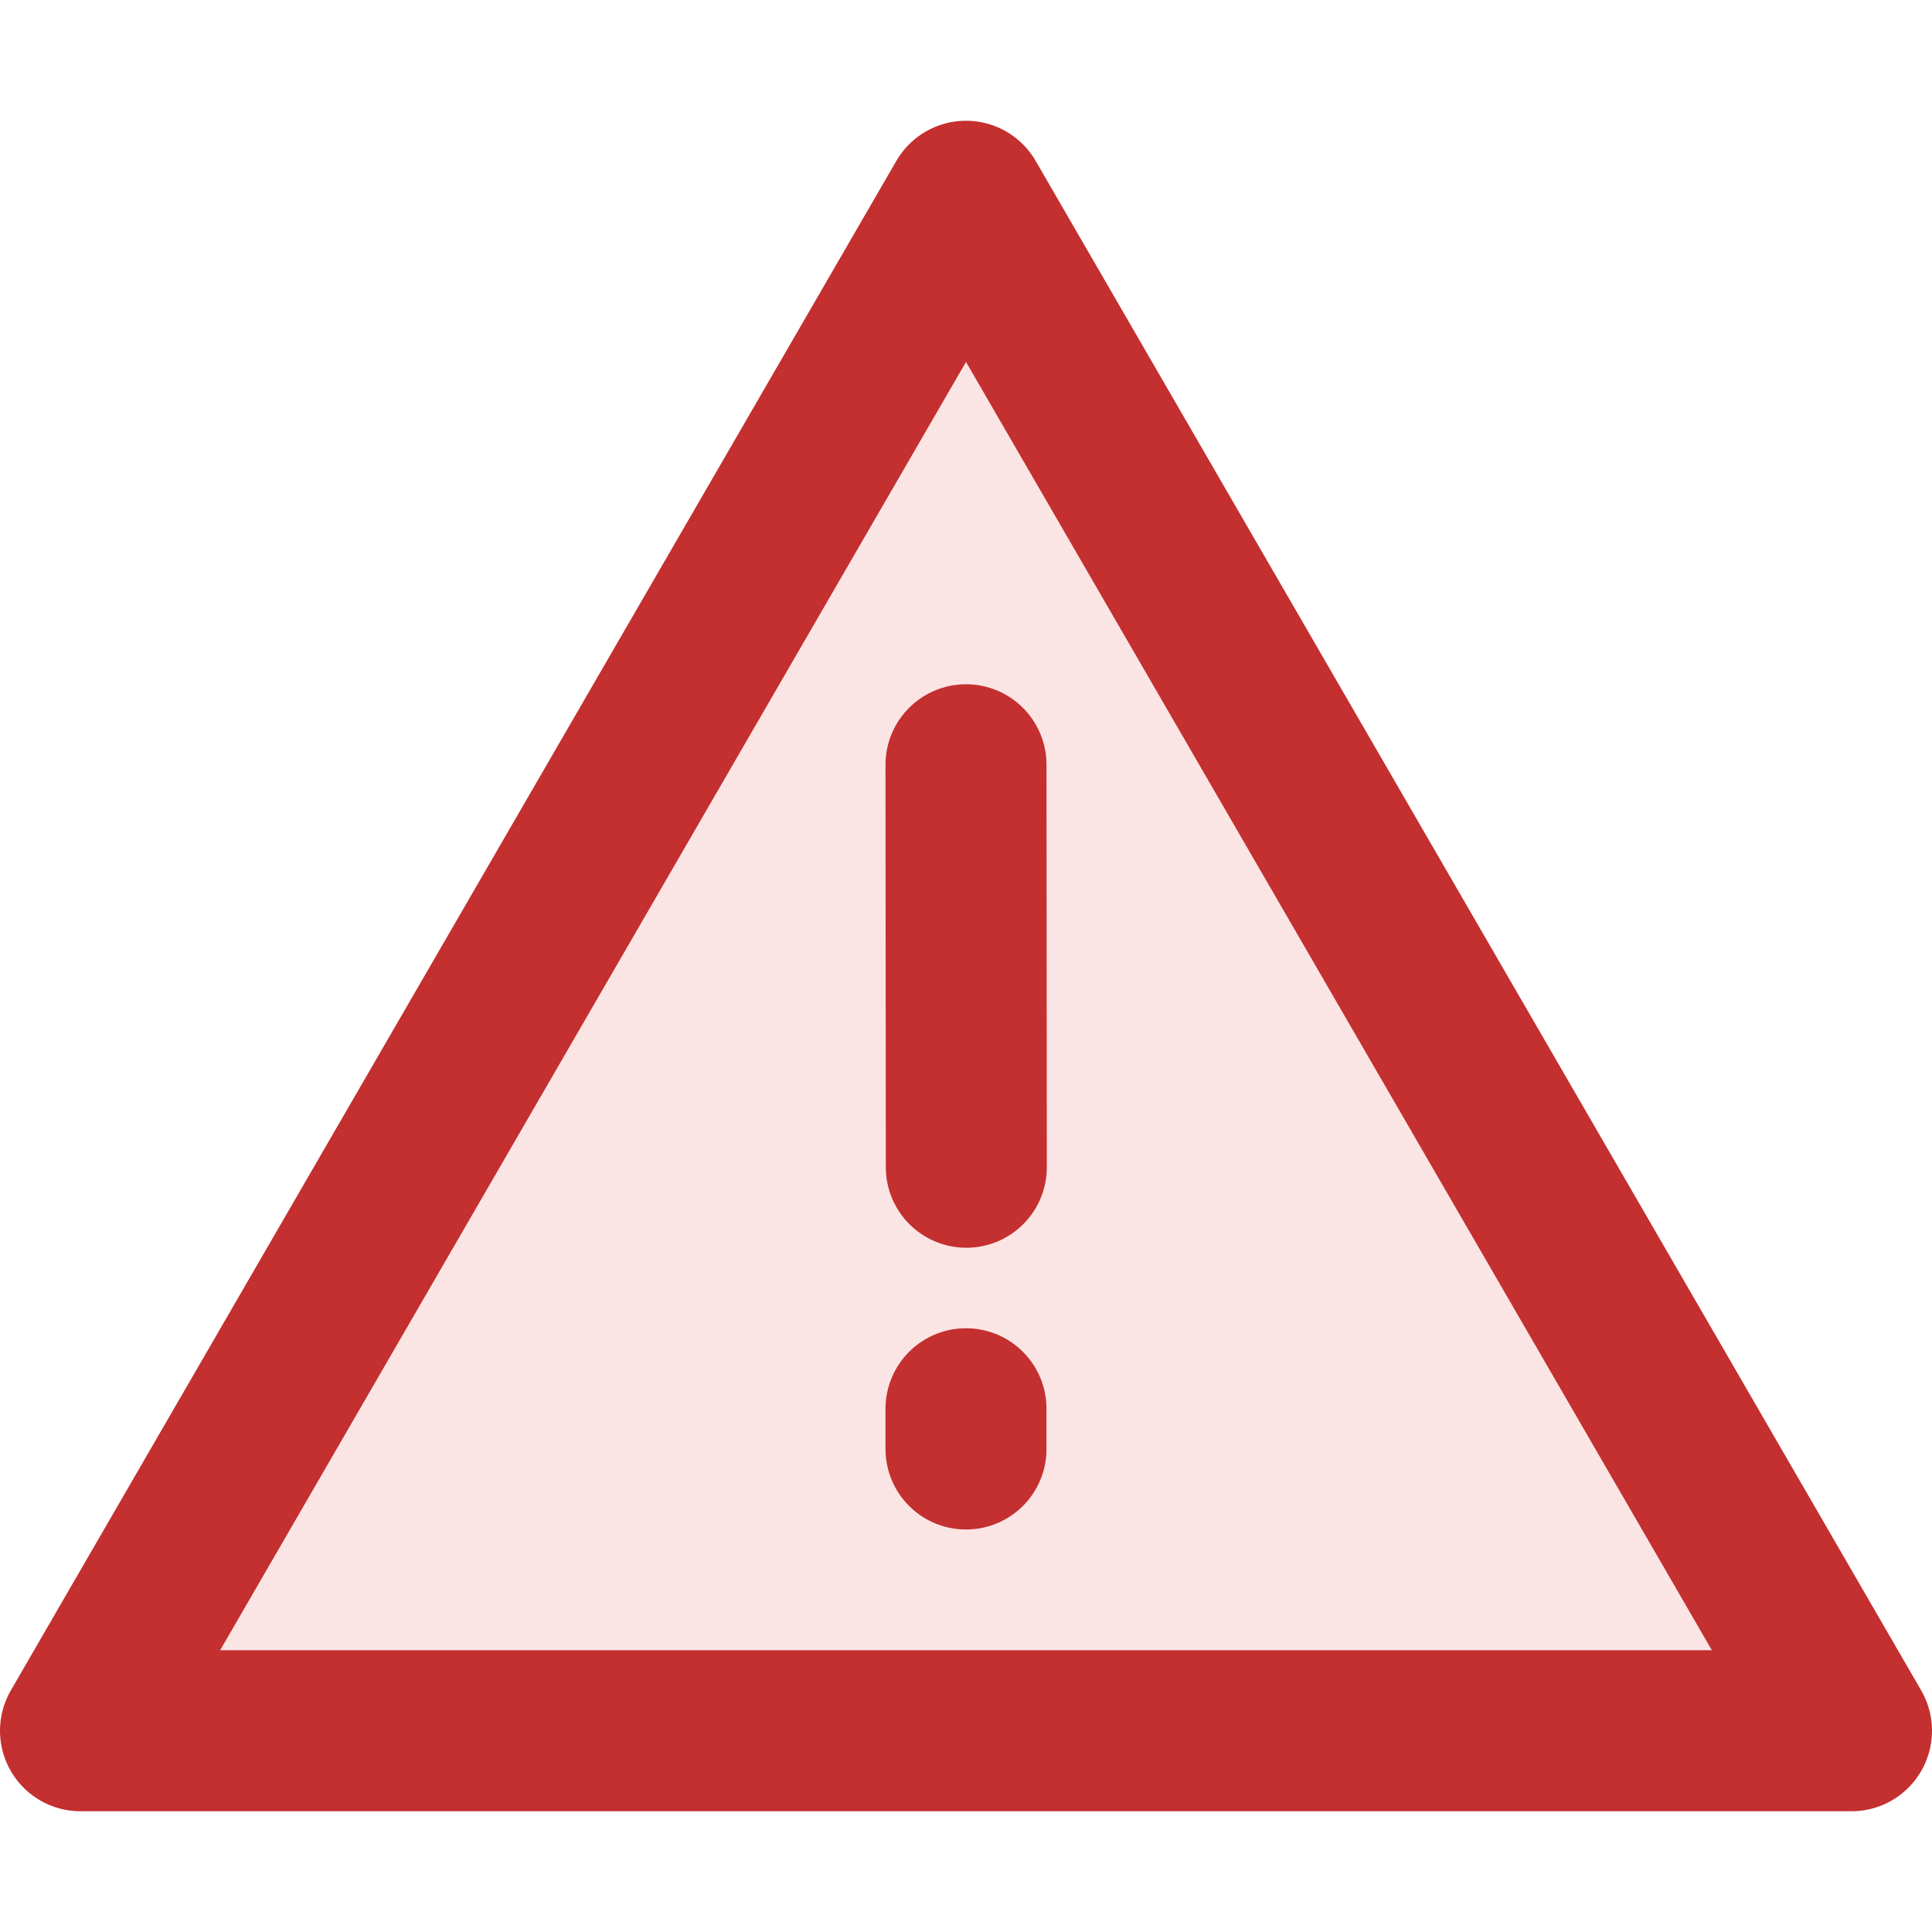
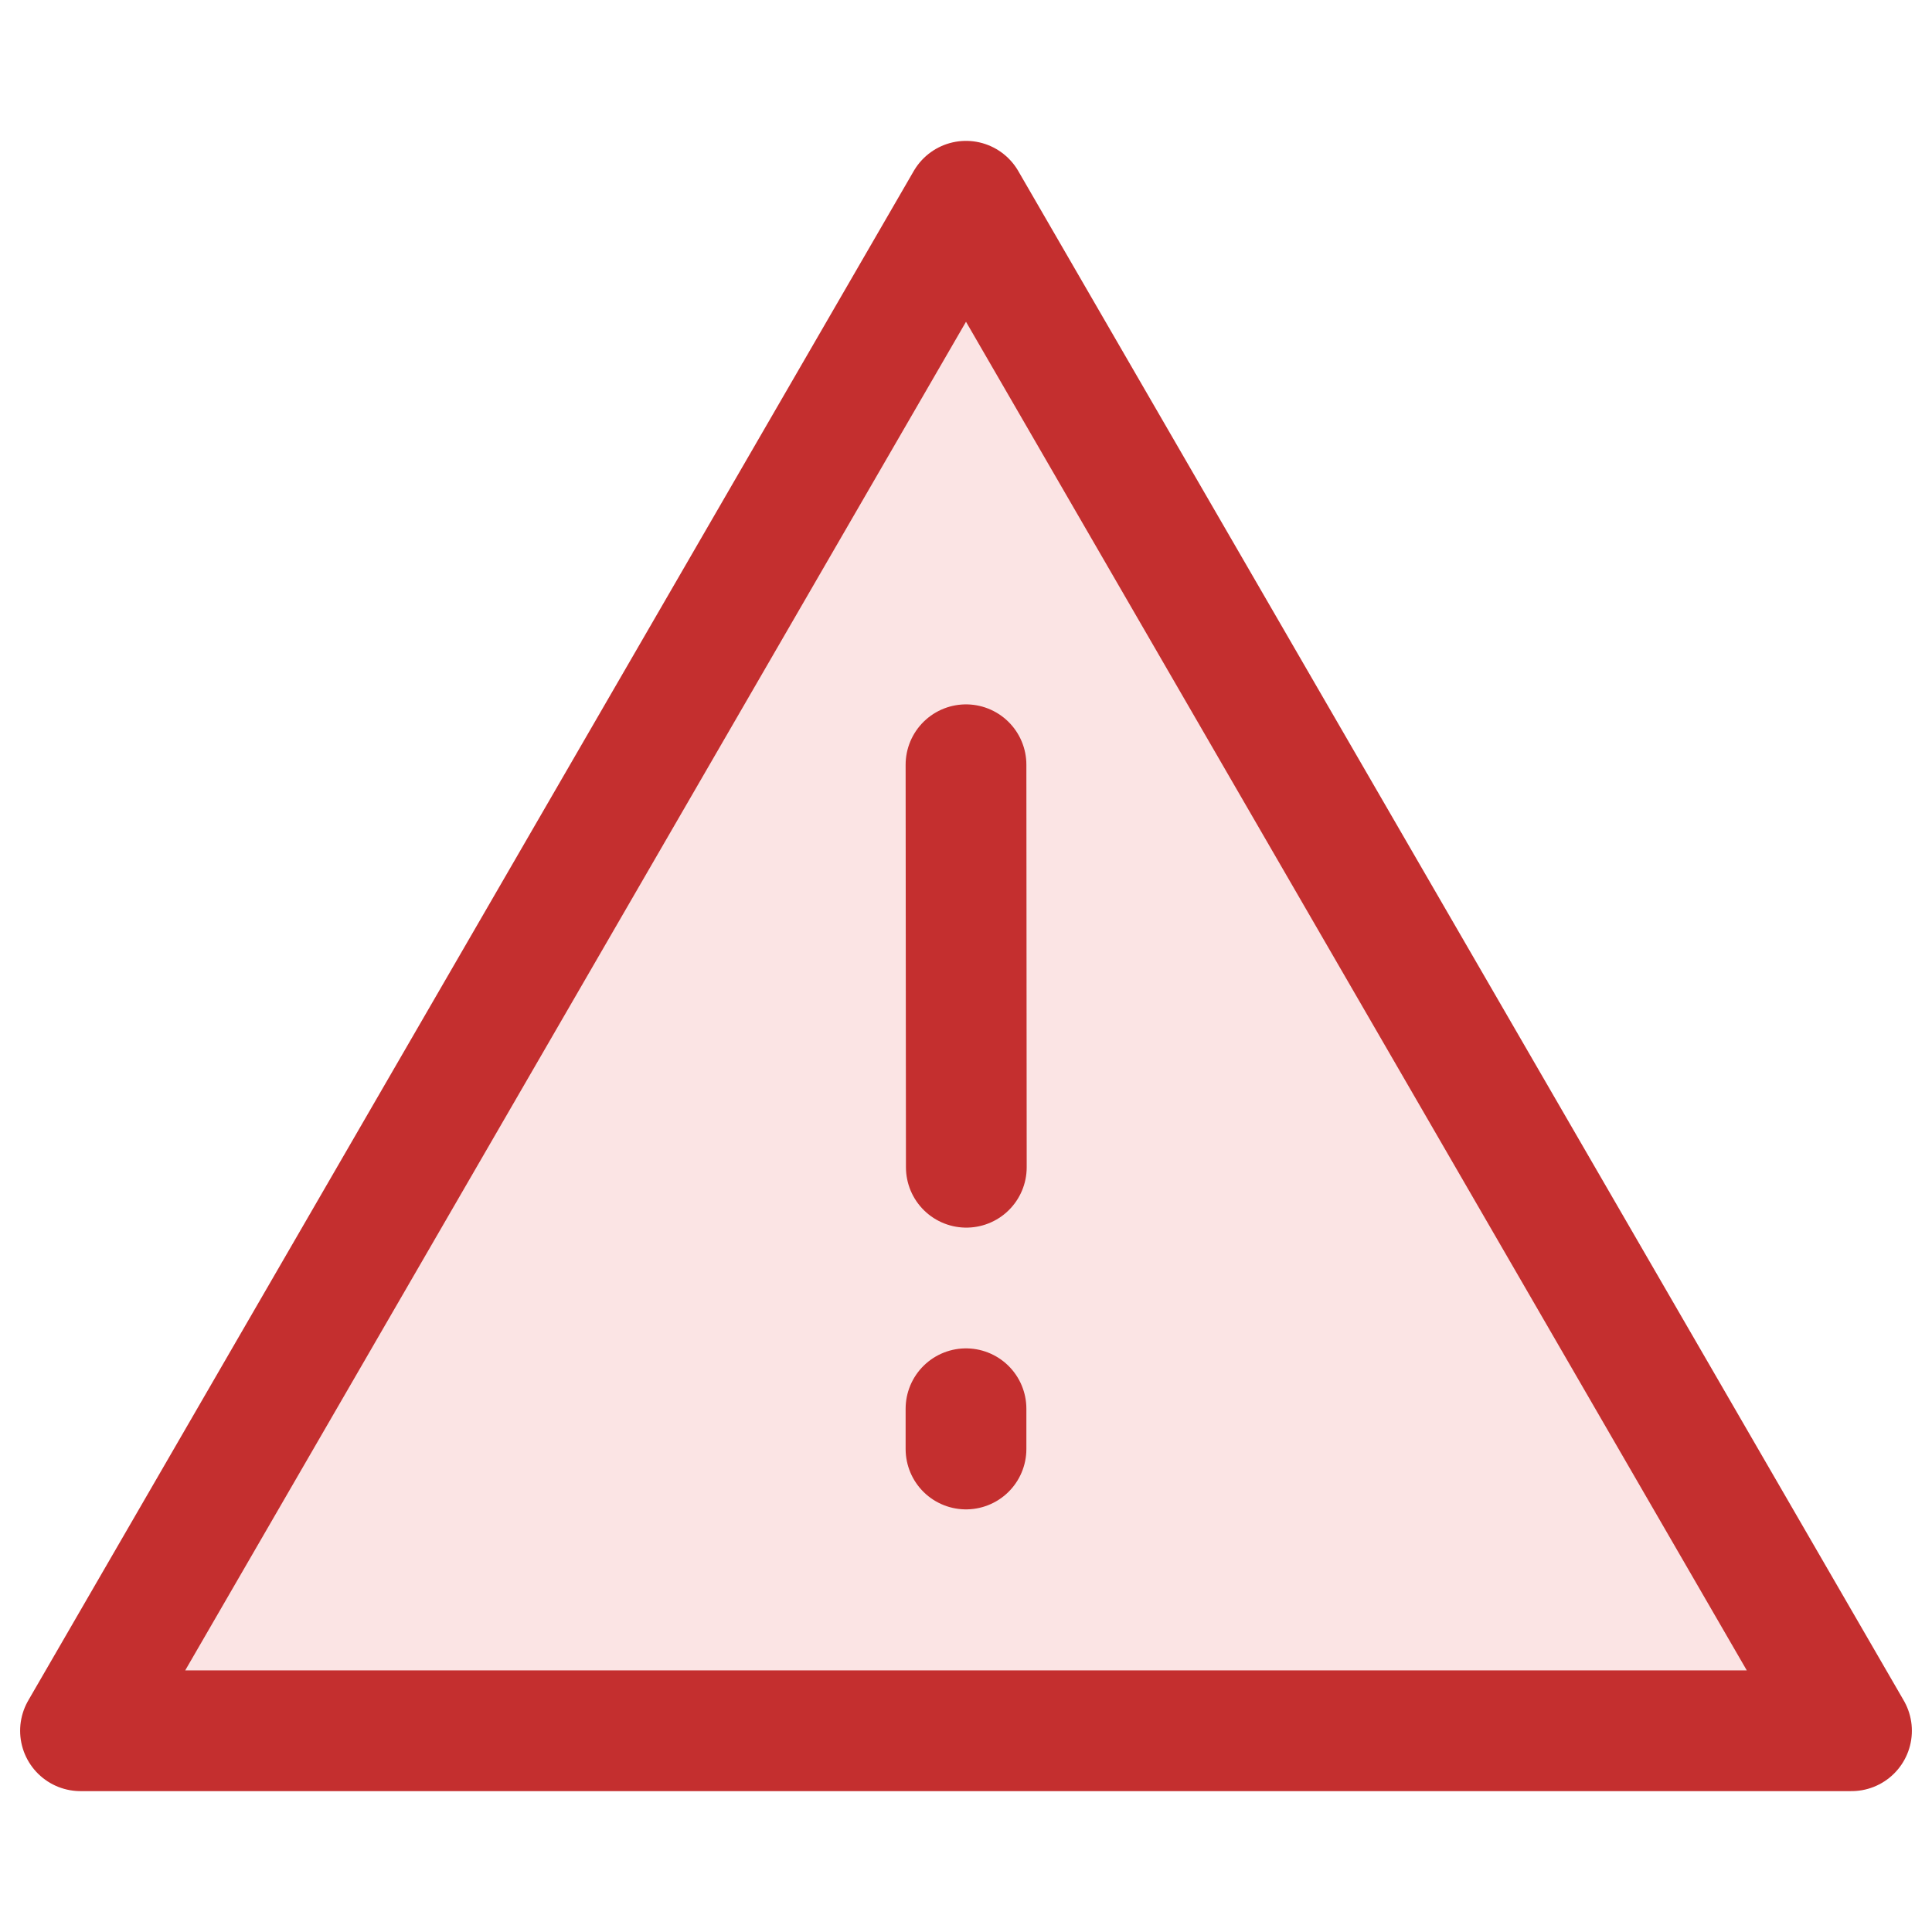
<svg xmlns="http://www.w3.org/2000/svg" width="32" height="32" viewBox="0 0 48 48" fill="none">
-   <path fill-rule="evenodd" clip-rule="evenodd" d="M24 5L2 43H46L24 5Z" fill="#FBE4E4" stroke="#C42F2F" stroke-width="4" stroke-linejoin="round" />
-   <path d="M24 35V36" stroke="#C42F2F" stroke-width="4" stroke-linecap="round" />
-   <path d="M24 19L24.008 29" stroke="#C42F2F" stroke-width="4" stroke-linecap="round" />
+   <path fill-rule="evenodd" clip-rule="evenodd" d="M24 5L2 43H46L24 5Z" fill="#FBE4E4" stroke="#C42F2F" stroke-width="3" stroke-linejoin="round" />
+   <path d="M24 35V36" stroke="#C42F2F" stroke-width="3" stroke-linecap="round" />
+   <path d="M24 19L24.008 29" stroke="#C42F2F" stroke-width="3" stroke-linecap="round" />
</svg>
